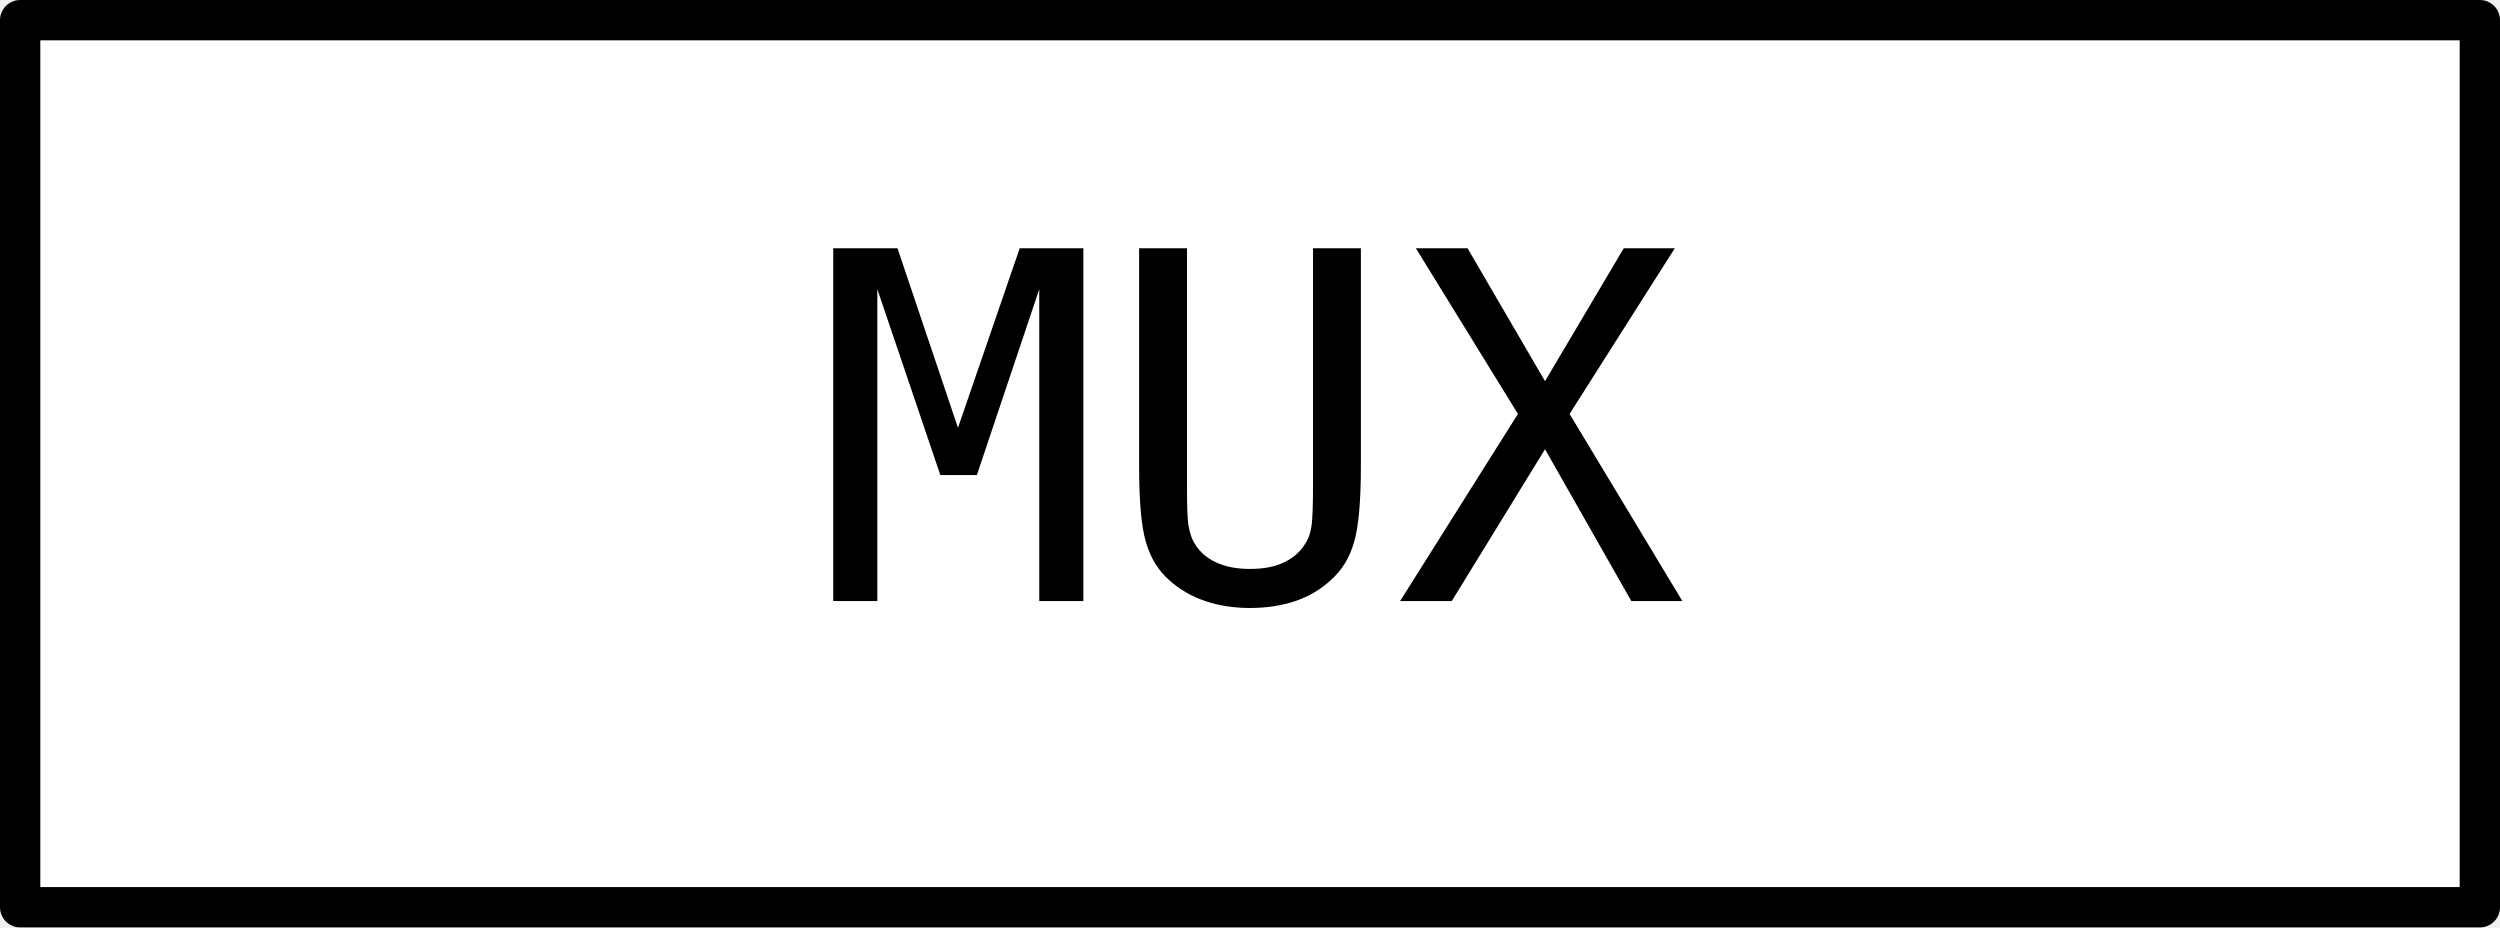
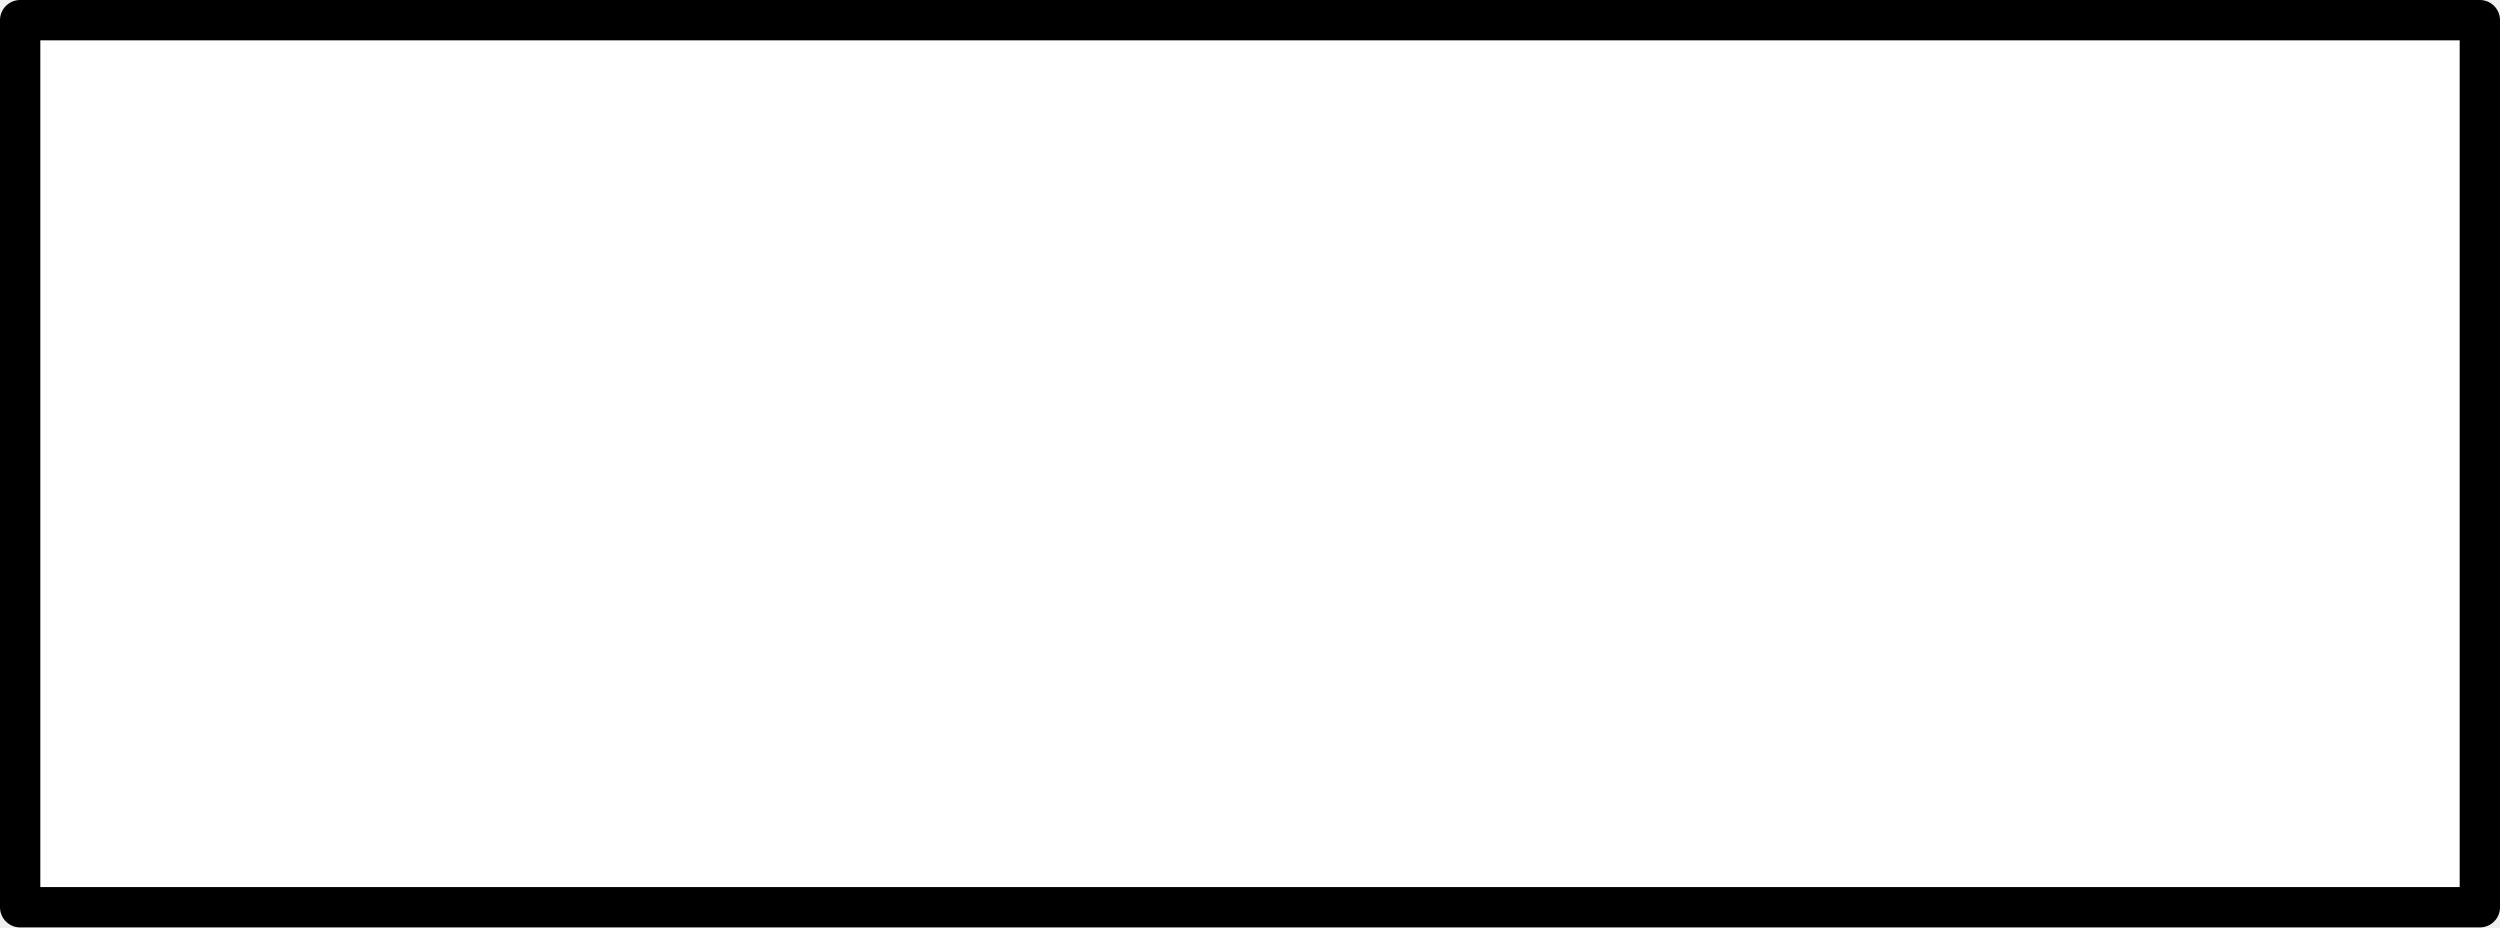
<svg xmlns="http://www.w3.org/2000/svg" viewBox="0 0 62 23">
  <rect fill="white" stroke="black" stroke-width="1" stroke-linejoin="round" transform="translate(0.5,0.5)" width="61" height="22" />
-   <text x="50%" y="50%" dominant-baseline="middle" text-anchor="middle" font-family="monospace" font-size="12" fill="black">MUX</text>
</svg>
